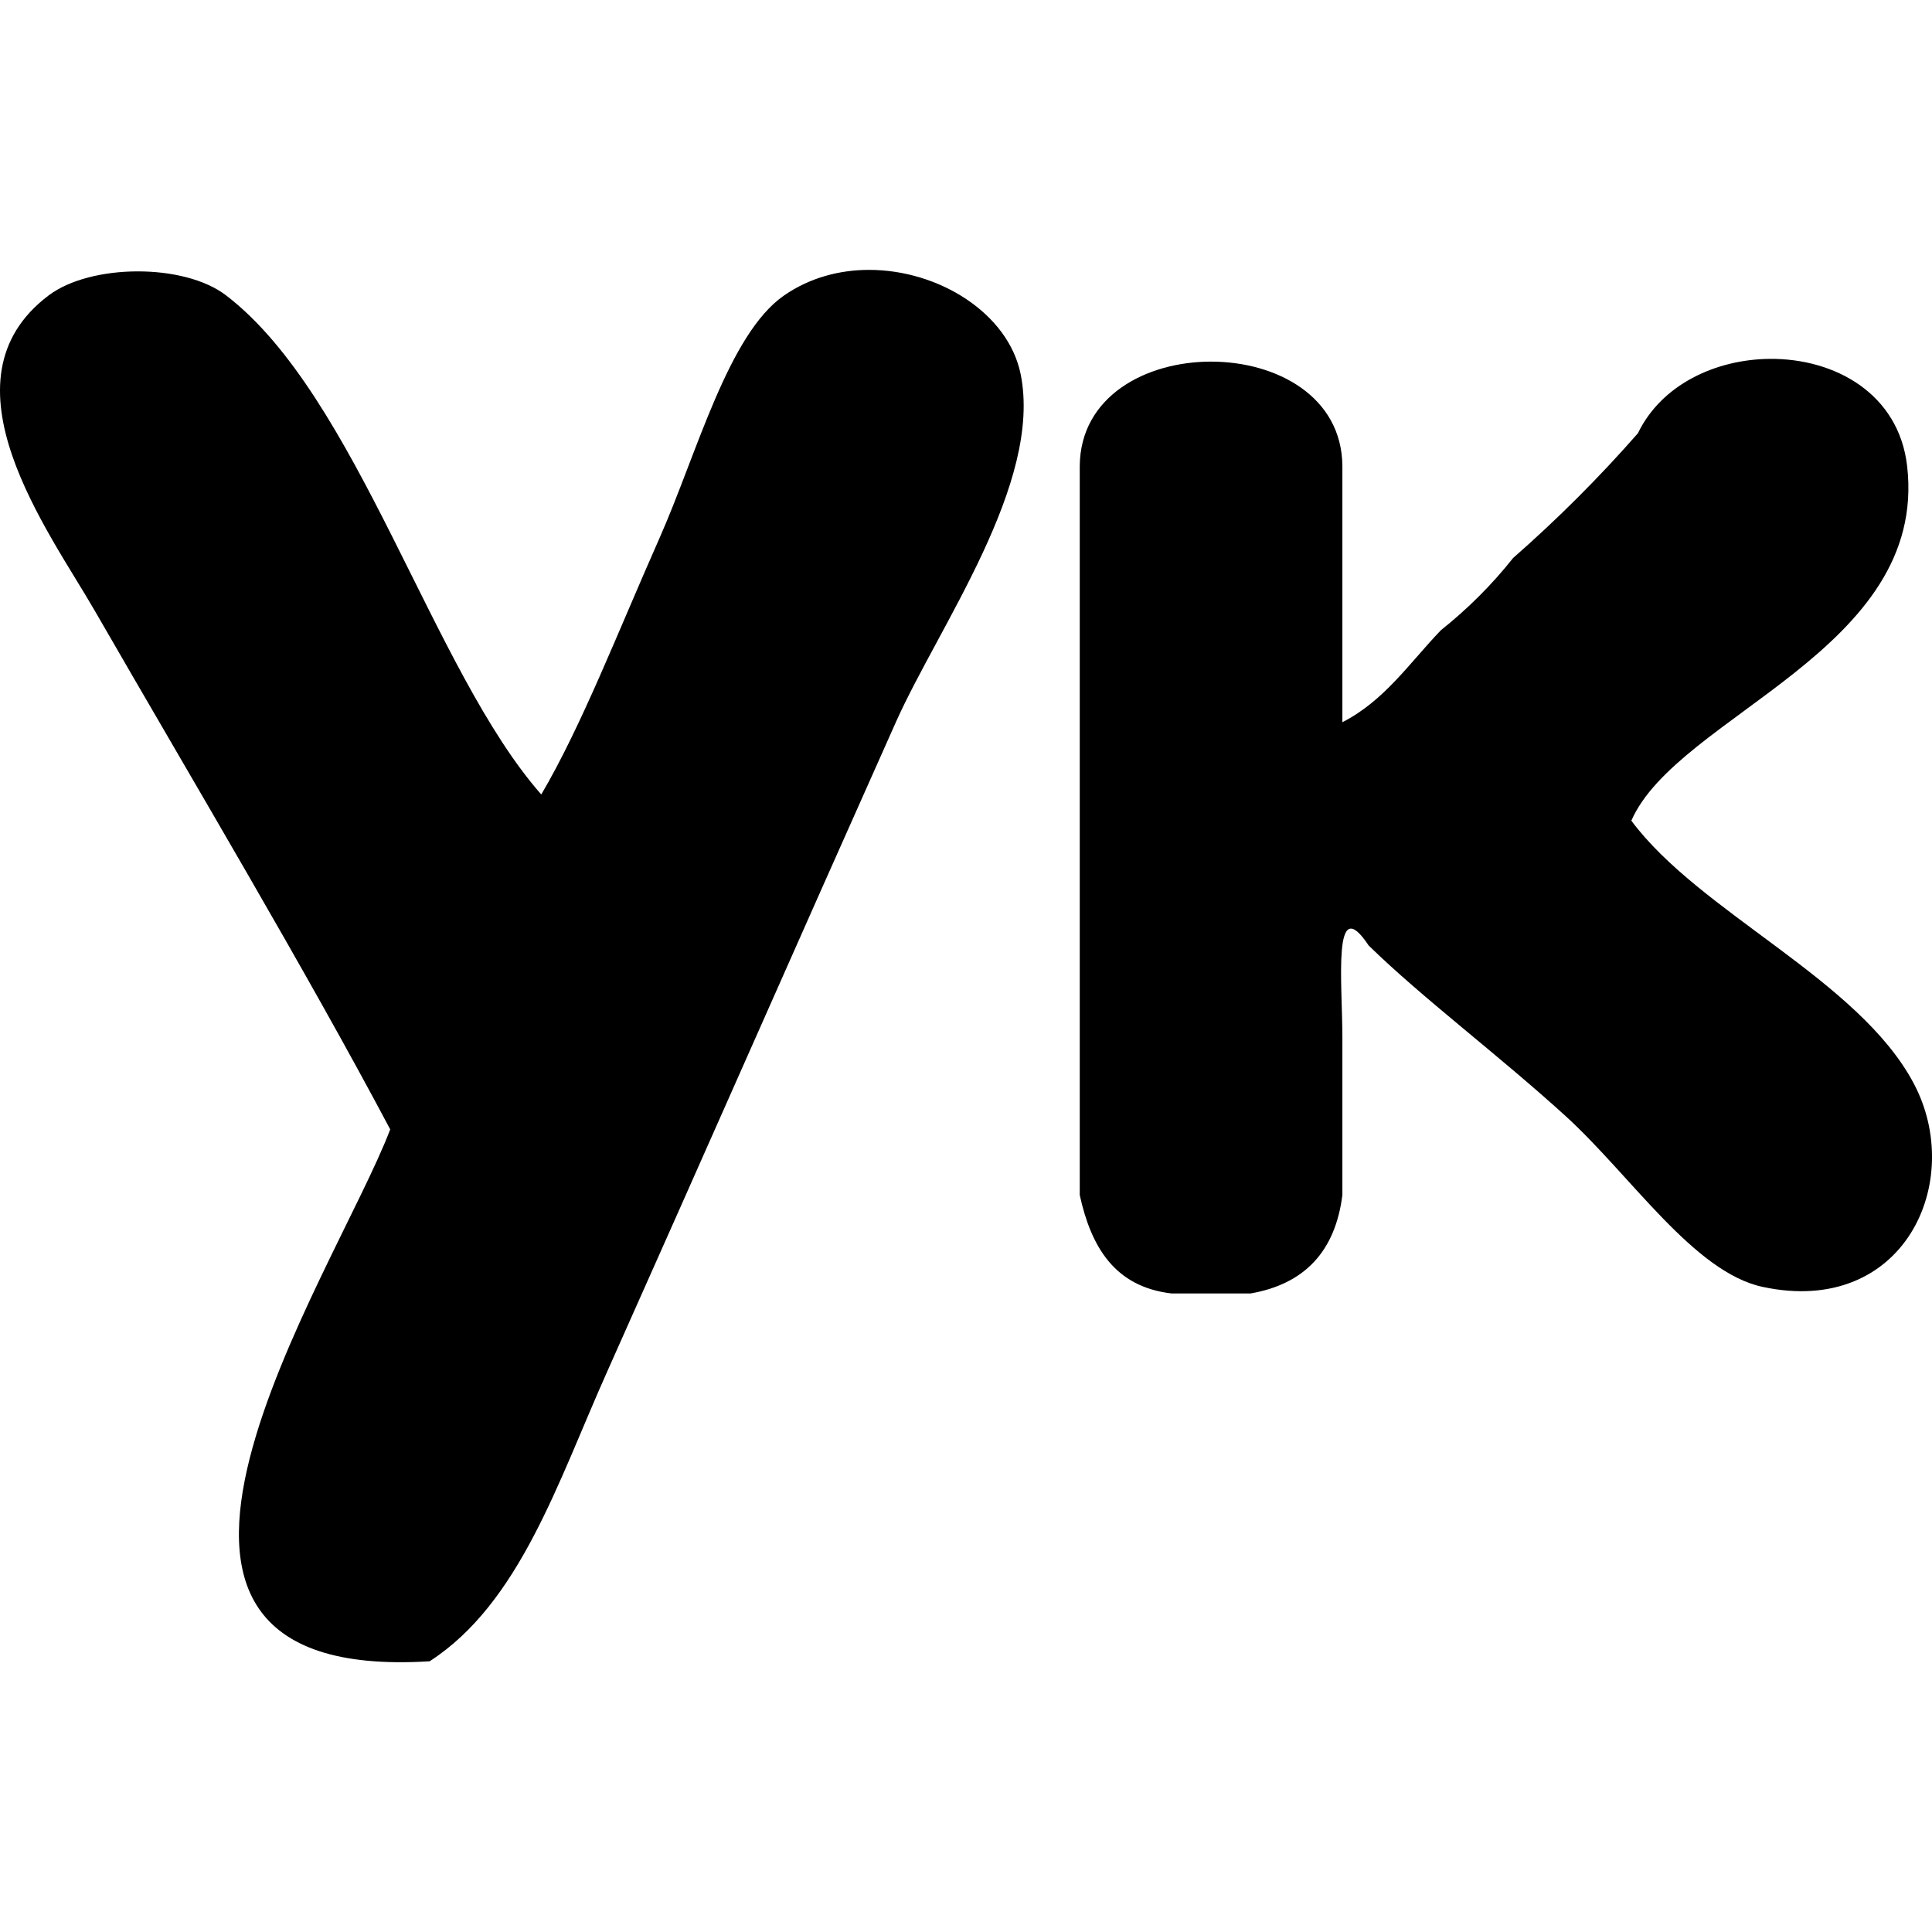
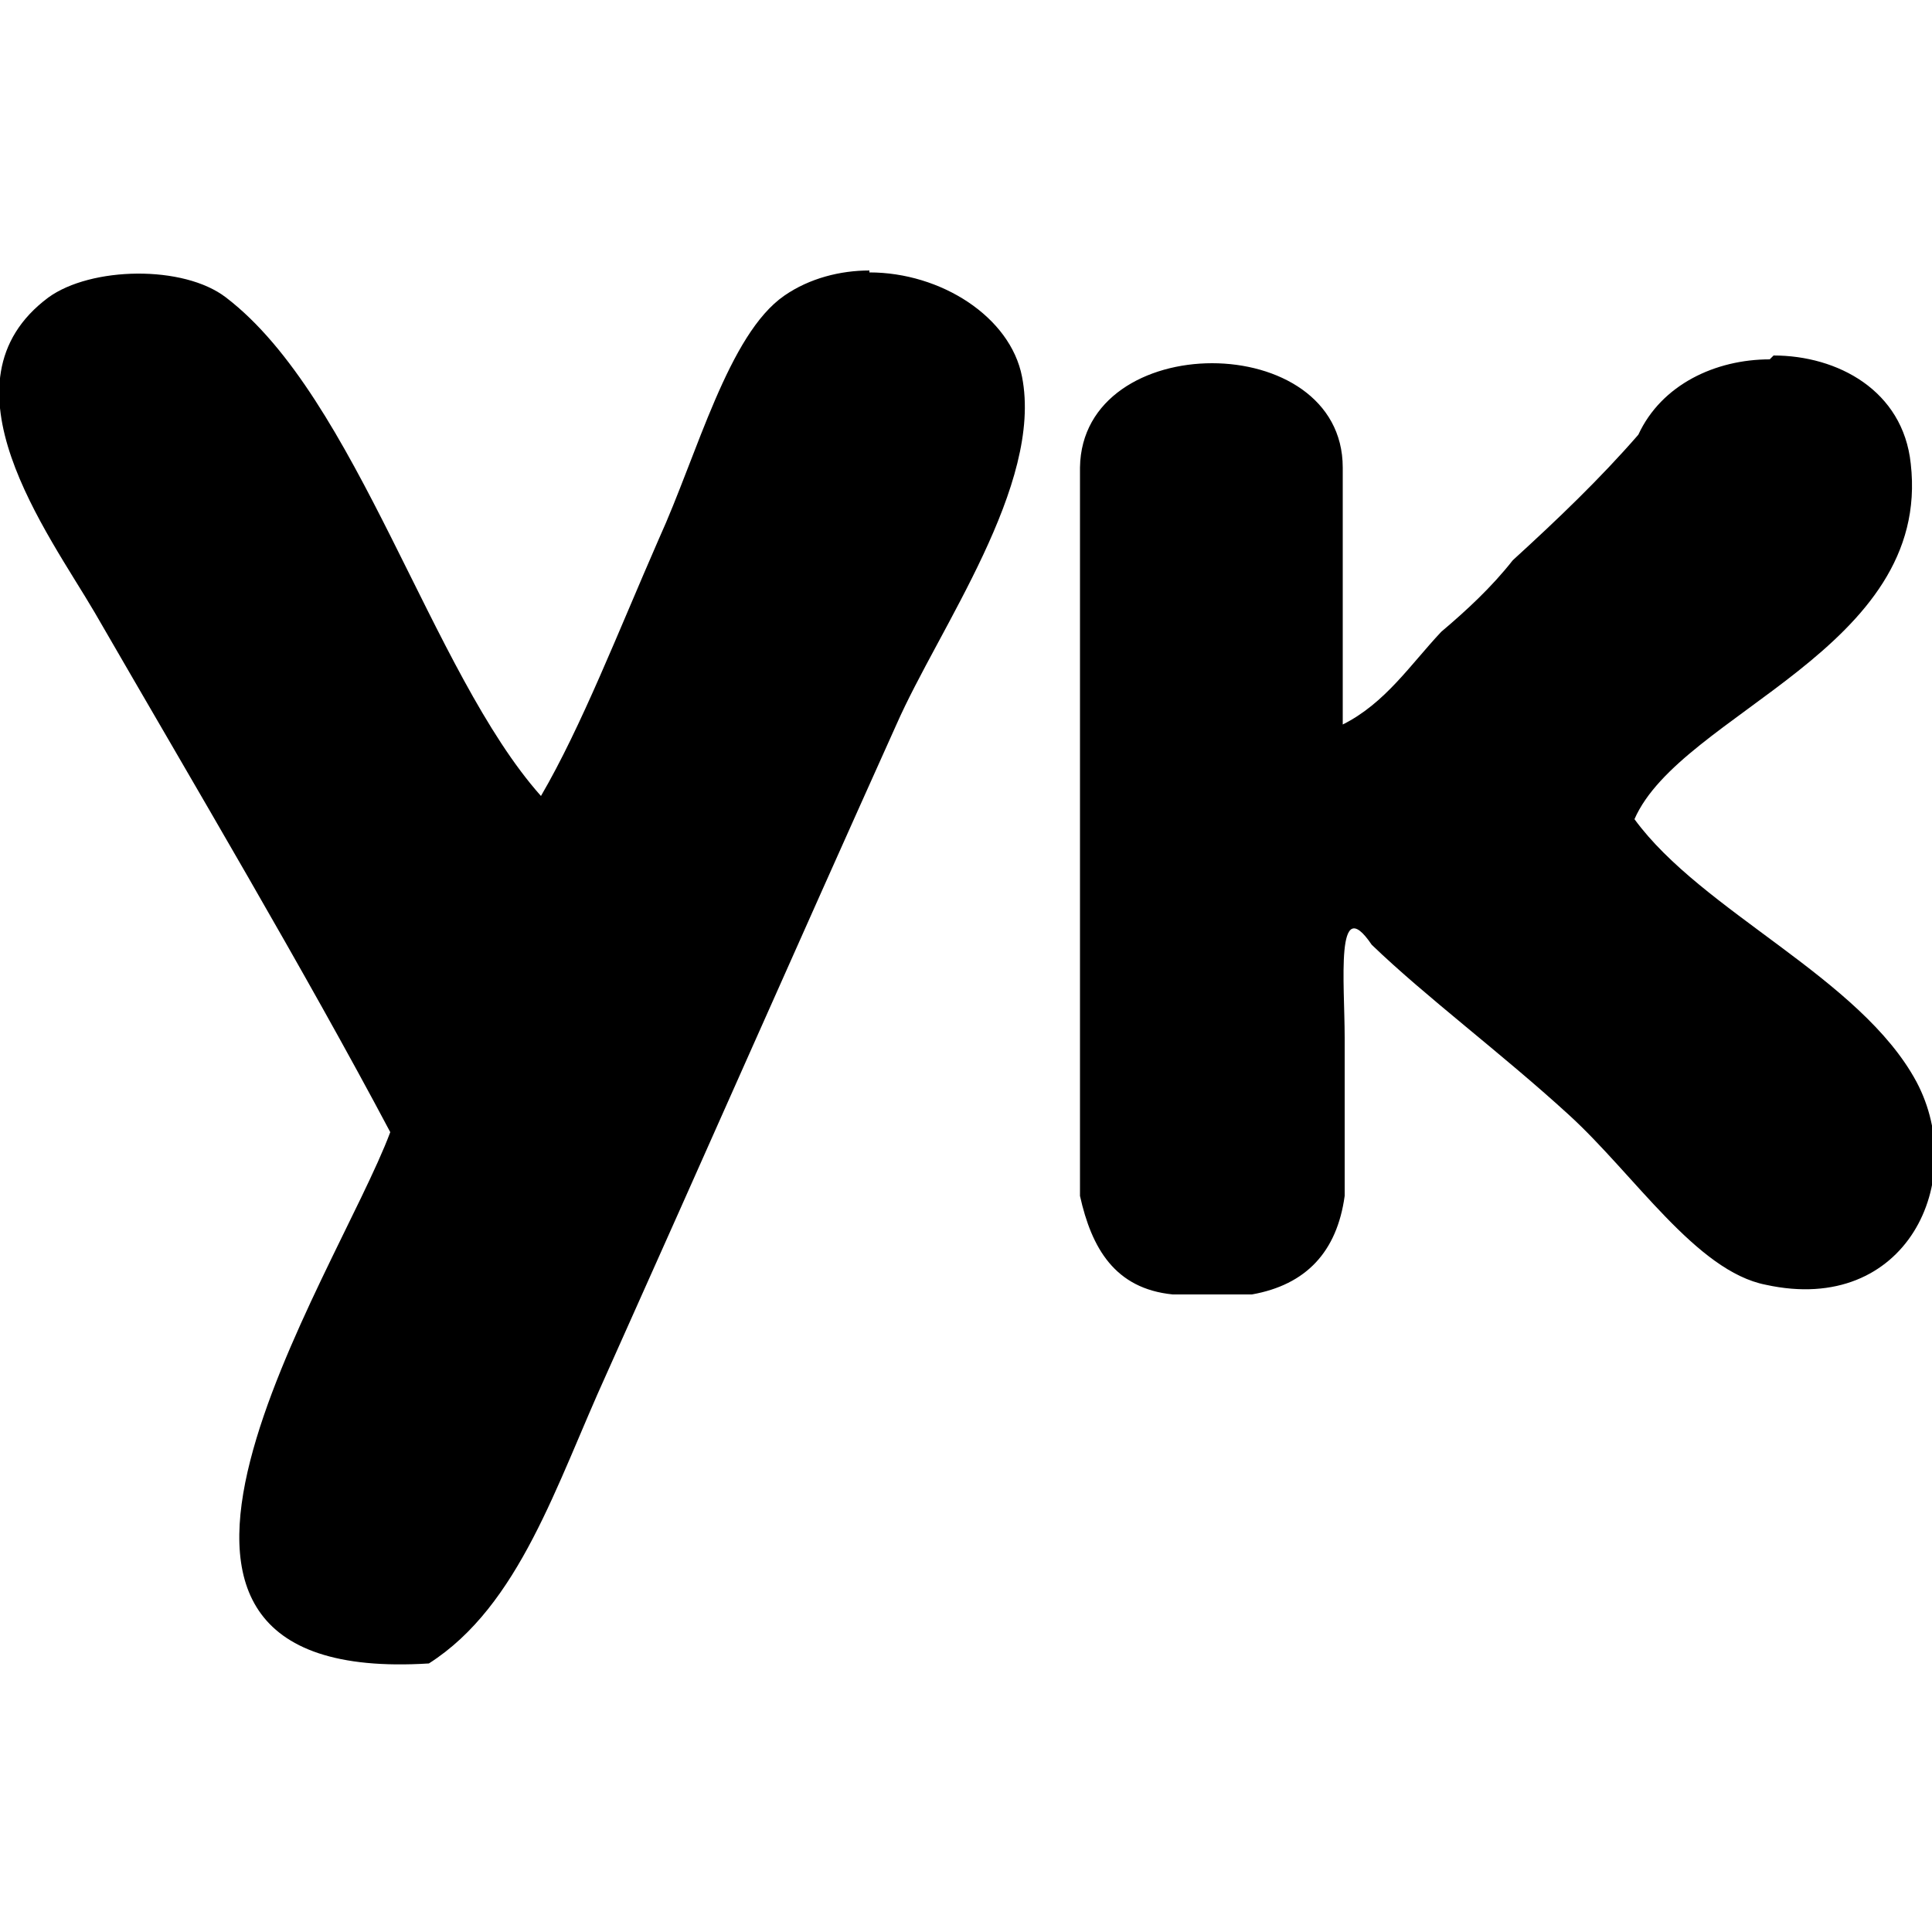
<svg xmlns="http://www.w3.org/2000/svg" width="1000" height="1000">
-   <path d="M449.69 139.688c-15.29 .025 -30.615 4.098 -43.781 13.188 -28.992 20.037 -45.122 81.793 -64.594 125.75 -21.444 48.358 -40.259 97.095 -61.156 132.594 -56.519 -64.128 -95.077 -206.254 -163.156 -258.344 -21.959 -16.783 -70.099 -16.305 -91.781 0 -58.645 44.149 .194 122.203 23.781 163.156 51.773 89.789 109.164 185.937 152.969 268.531 -28.476 75.092 -172.29 287.292 20.406 275.313 46.636 -30.14 66.384 -92.854 91.75 -149.594 51.861 -116.102 95.923 -216.406 149.563 -336.469 22.294 -49.908 76 -123.645 64.594 -180.156 -6.391 -31.499 -42.38 -54.028 -78.594 -53.969zm466.219 46.063c-27.866 .279 -55.968 13.293 -68.125 38.5 -20.112 22.945 -41.65 44.45 -64.594 64.563 -11.023 13.893 -23.501 26.333 -37.375 37.375 -16.133 16.783 -29.222 36.525 -51 47.625l0 -132.563c-.497 -72.107 -135.42 -72.107 -135.938 0l0 377.313c5.893 26.925 18.13 47.511 47.563 50.938l40.813 0c27.977 -4.861 43.889 -21.793 47.563 -50.938l0 -81.594c0 -28.284 -5.294 -76.032 13.594 -47.594 27.691 27.098 66.712 56.252 102 88.344 33.872 30.887 66.285 80.739 101.938 88.375 73.005 15.653 105.208 -54.421 78.188 -105.344 -28.534 -53.832 -110.717 -88.282 -146.156 -135.969 23.883 -54.654 153.715 -88.23 142.75 -183.531 -4.322 -37.644 -37.587 -55.837 -71.219 -55.5z" />
+   <path d="M450 140c-15 0-31 4-44 13-29 20-45 82-65 126-21 48-40 97-61 133-57-64-95-206-163-258-22-17-70-16-92 0-59 44 0 122 24 163 52 90 109 186 153 269-28 75-172 287 20 275 47-30 66-93 92-150 52-116 96-216 150-336 22-50 76-124 65-180-6-31-42-54-79-54zm466 46c-28 0-56 13-68 39-20 23-42 44-65 65-11 14-24 26-37 37-16 17-29 37-51 48v-133c0-72-135-72-136 0v377c6 27 18 48 48 51h41c28-5 44-22 48-51v-82c0-28-5-76 14-48 28 27 67 56 102 88 34 31 66 81 102 88 73 16 105-54 78-105-29-54-111-88-146-136 24-55 154-88 143-184-4-38-38-56-71-56z" />
</svg>
